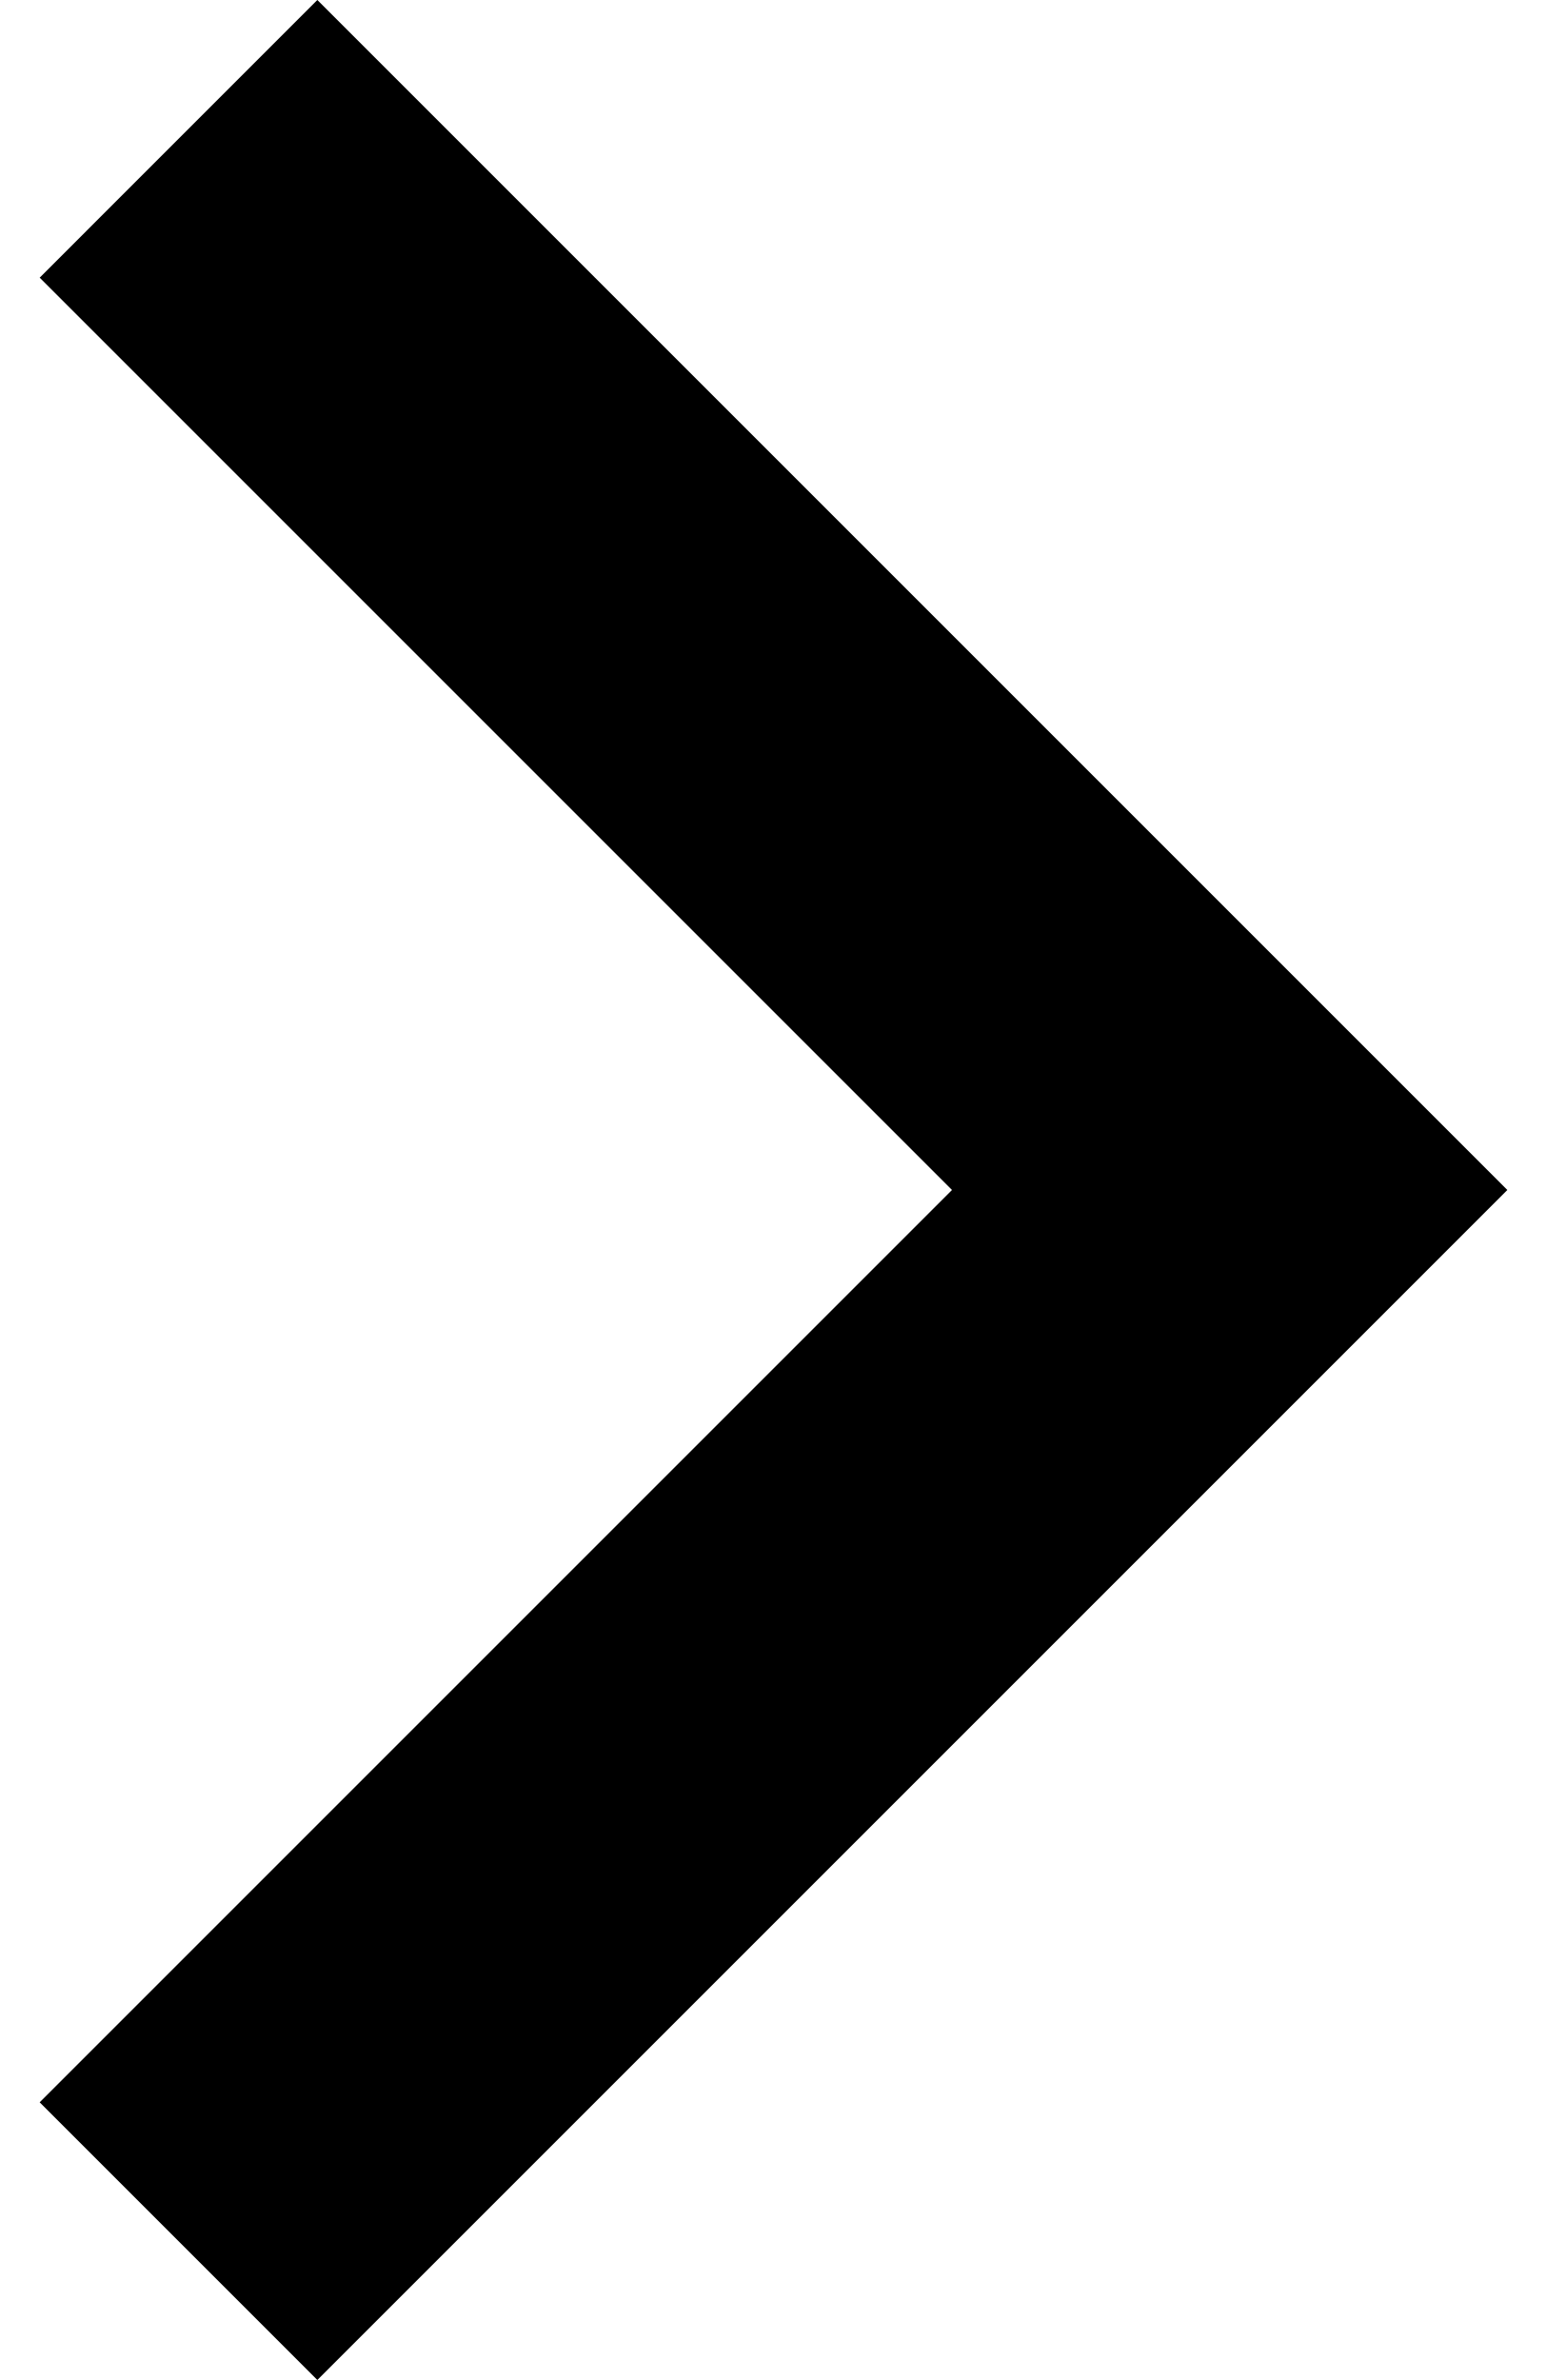
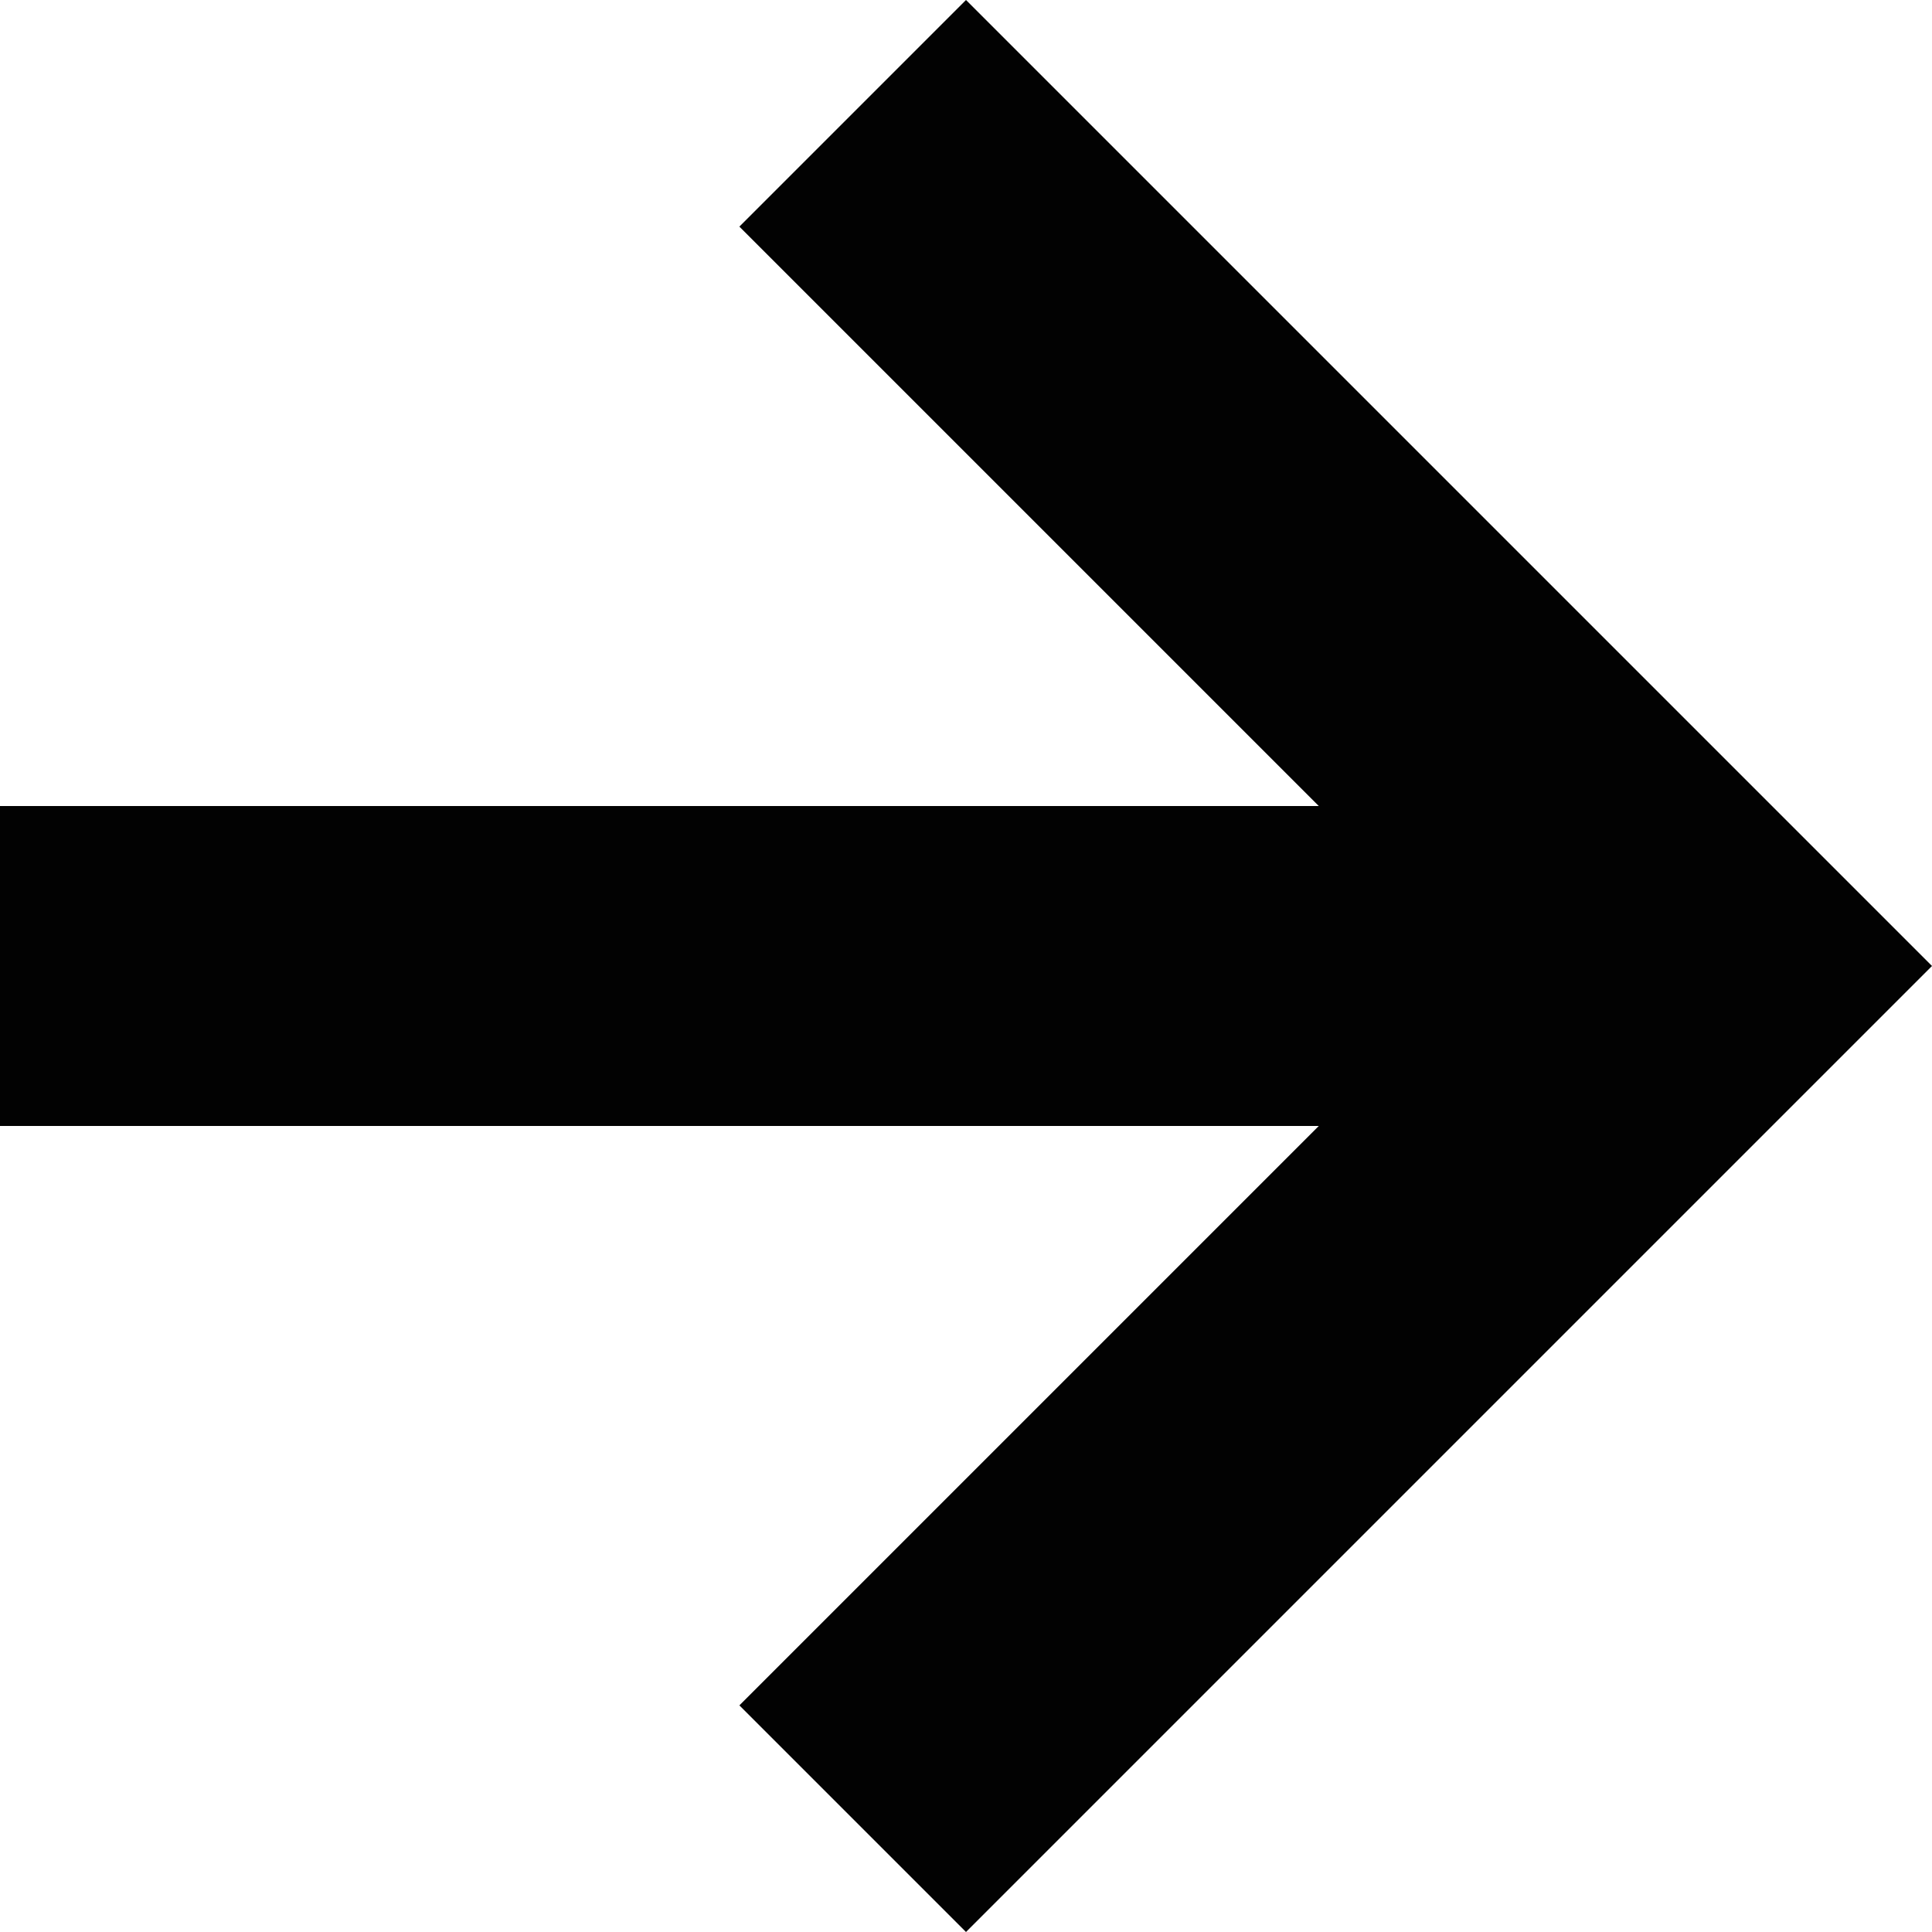
- <svg xmlns="http://www.w3.org/2000/svg" version="1.1" id="Layer_1" x="0px" y="0px" viewBox="-39 -6.5 19.5 30" style="enable-background:new -39 -6.5 19.5 30;" xml:space="preserve">
-   <polygon points="-35,-6.5 -38.5,-3 -27,8.5 -38.5,20 -35,23.5 -20,8.5 " />
+ <svg xmlns="http://www.w3.org/2000/svg" version="1.1" id="Layer_1" x="0px" y="0px" viewBox="0 0 217.4 217.4" enable-background="new 0 0 217.4 217.4" xml:space="preserve">
+   <polygon fill="#020202" points="191.9,83.2 108.7,0 83.2,25.5 148.4,90.7 0,90.7 0,126.7 148.4,126.7 83.2,191.9 108.7,217.4   217.4,108.7 " />
</svg>
